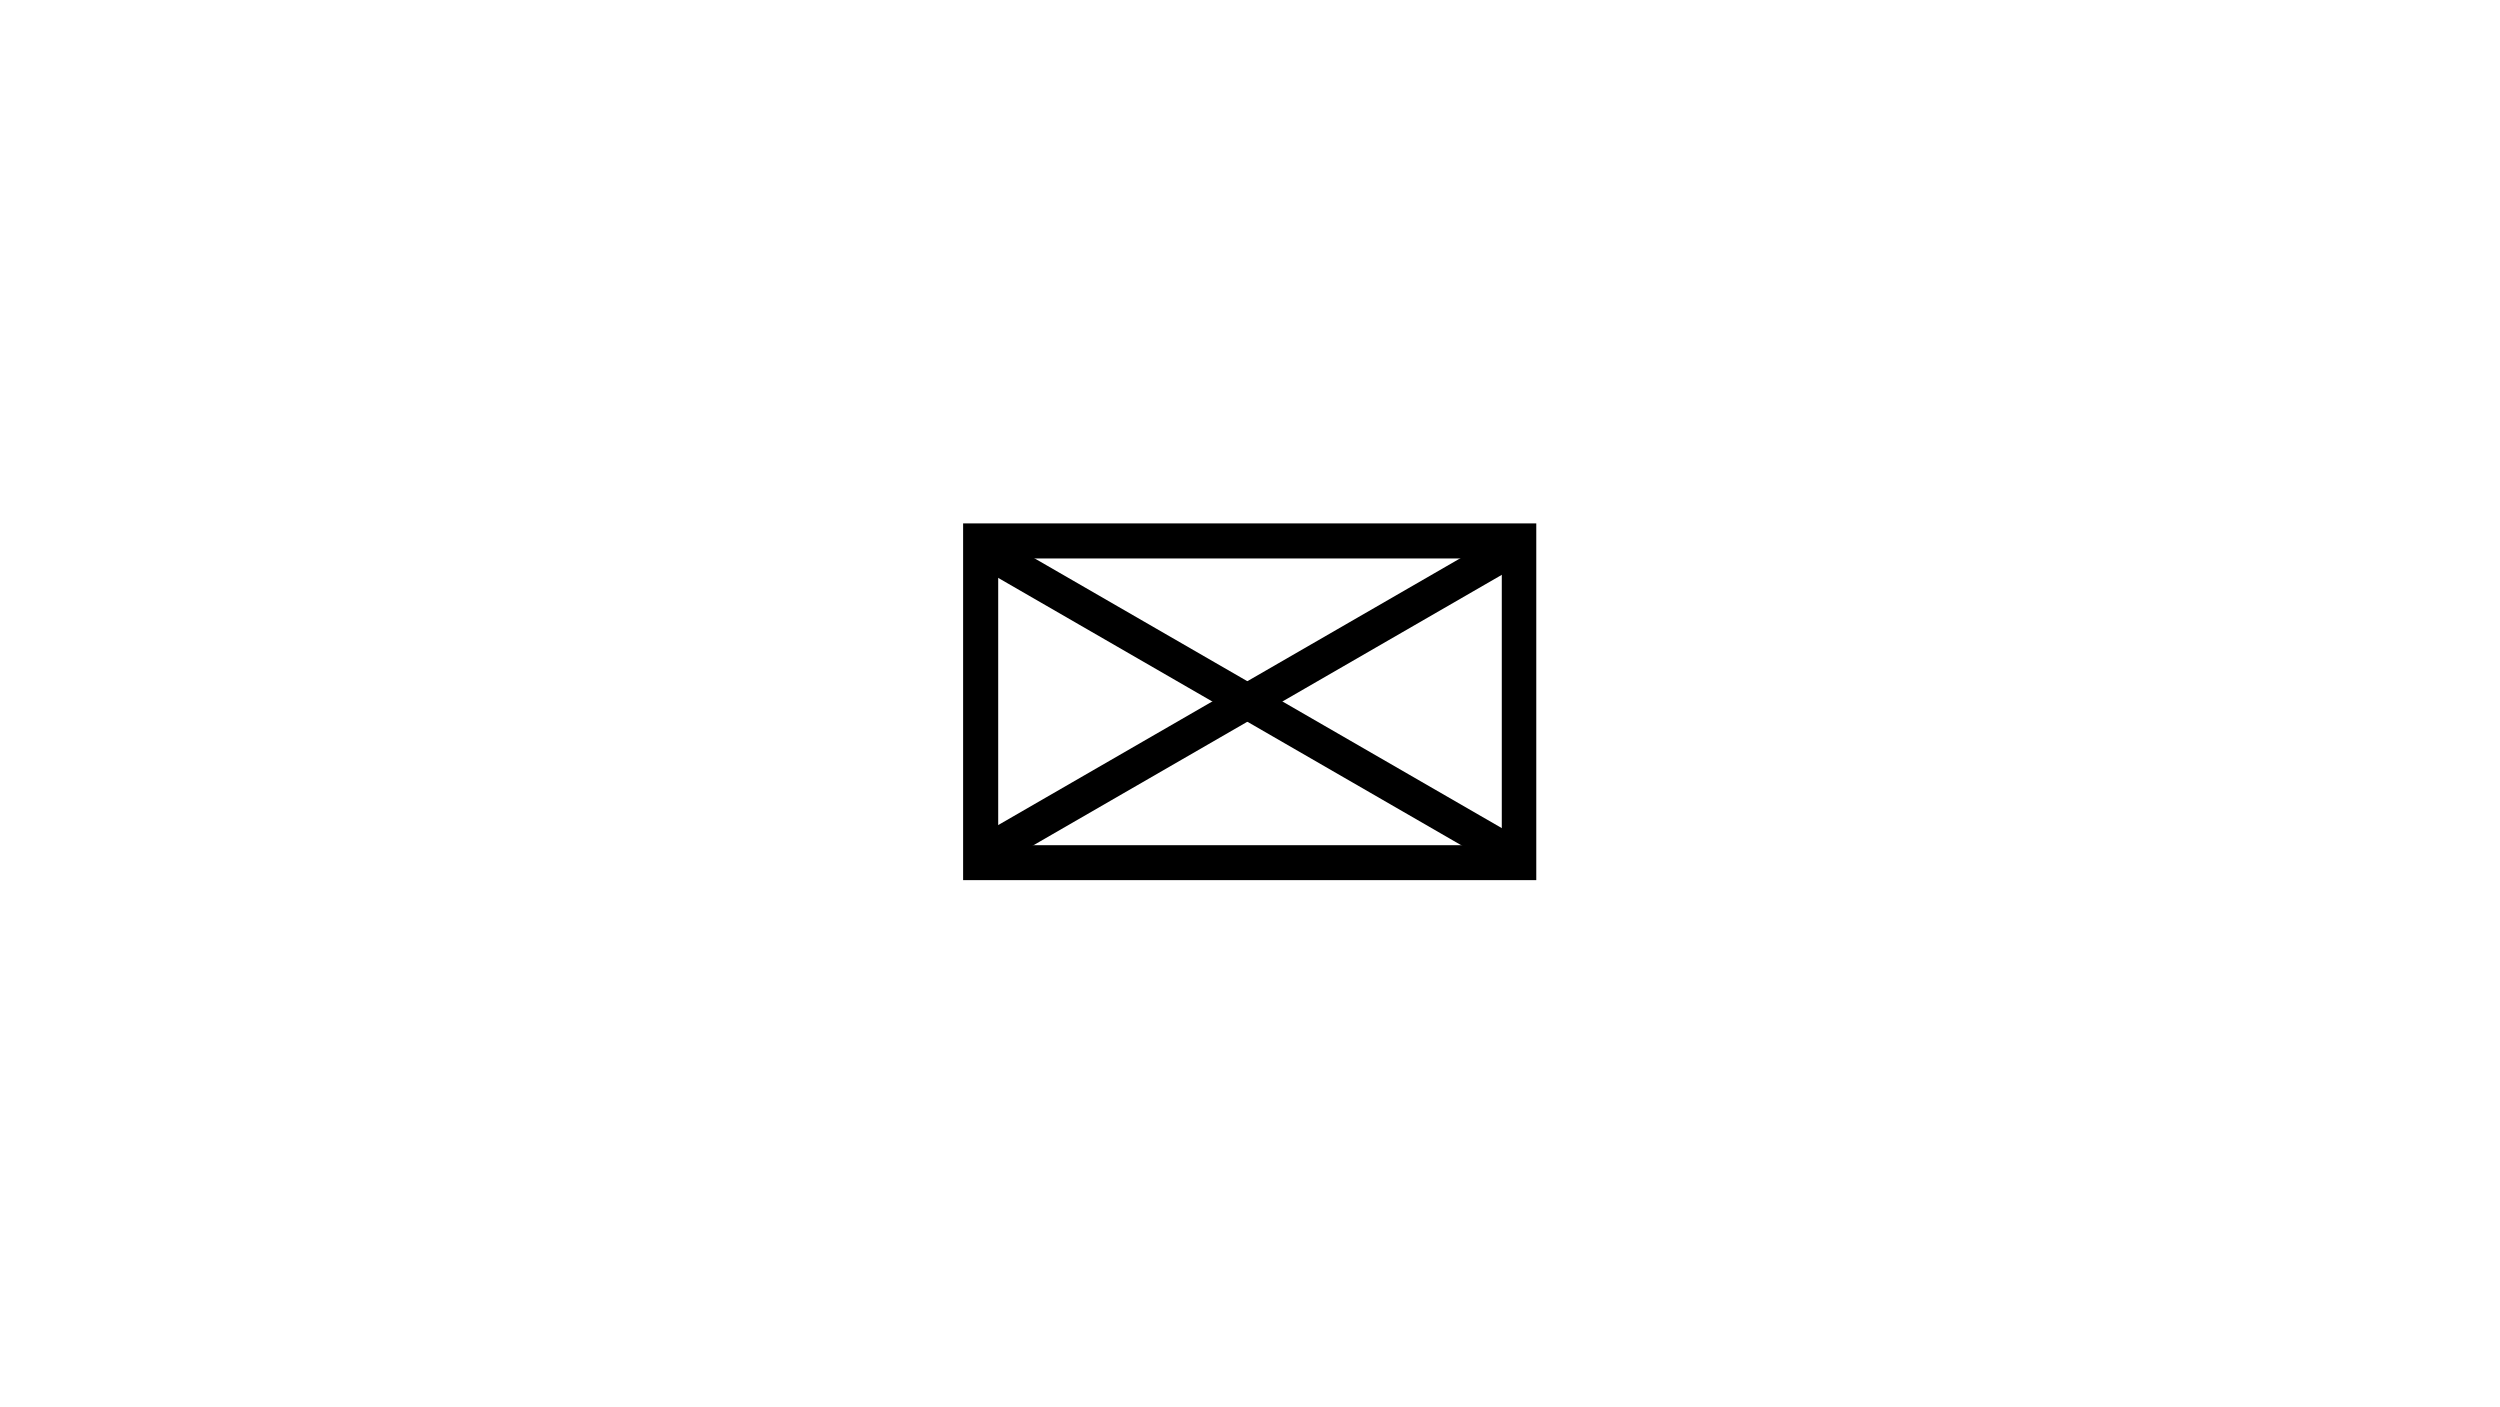
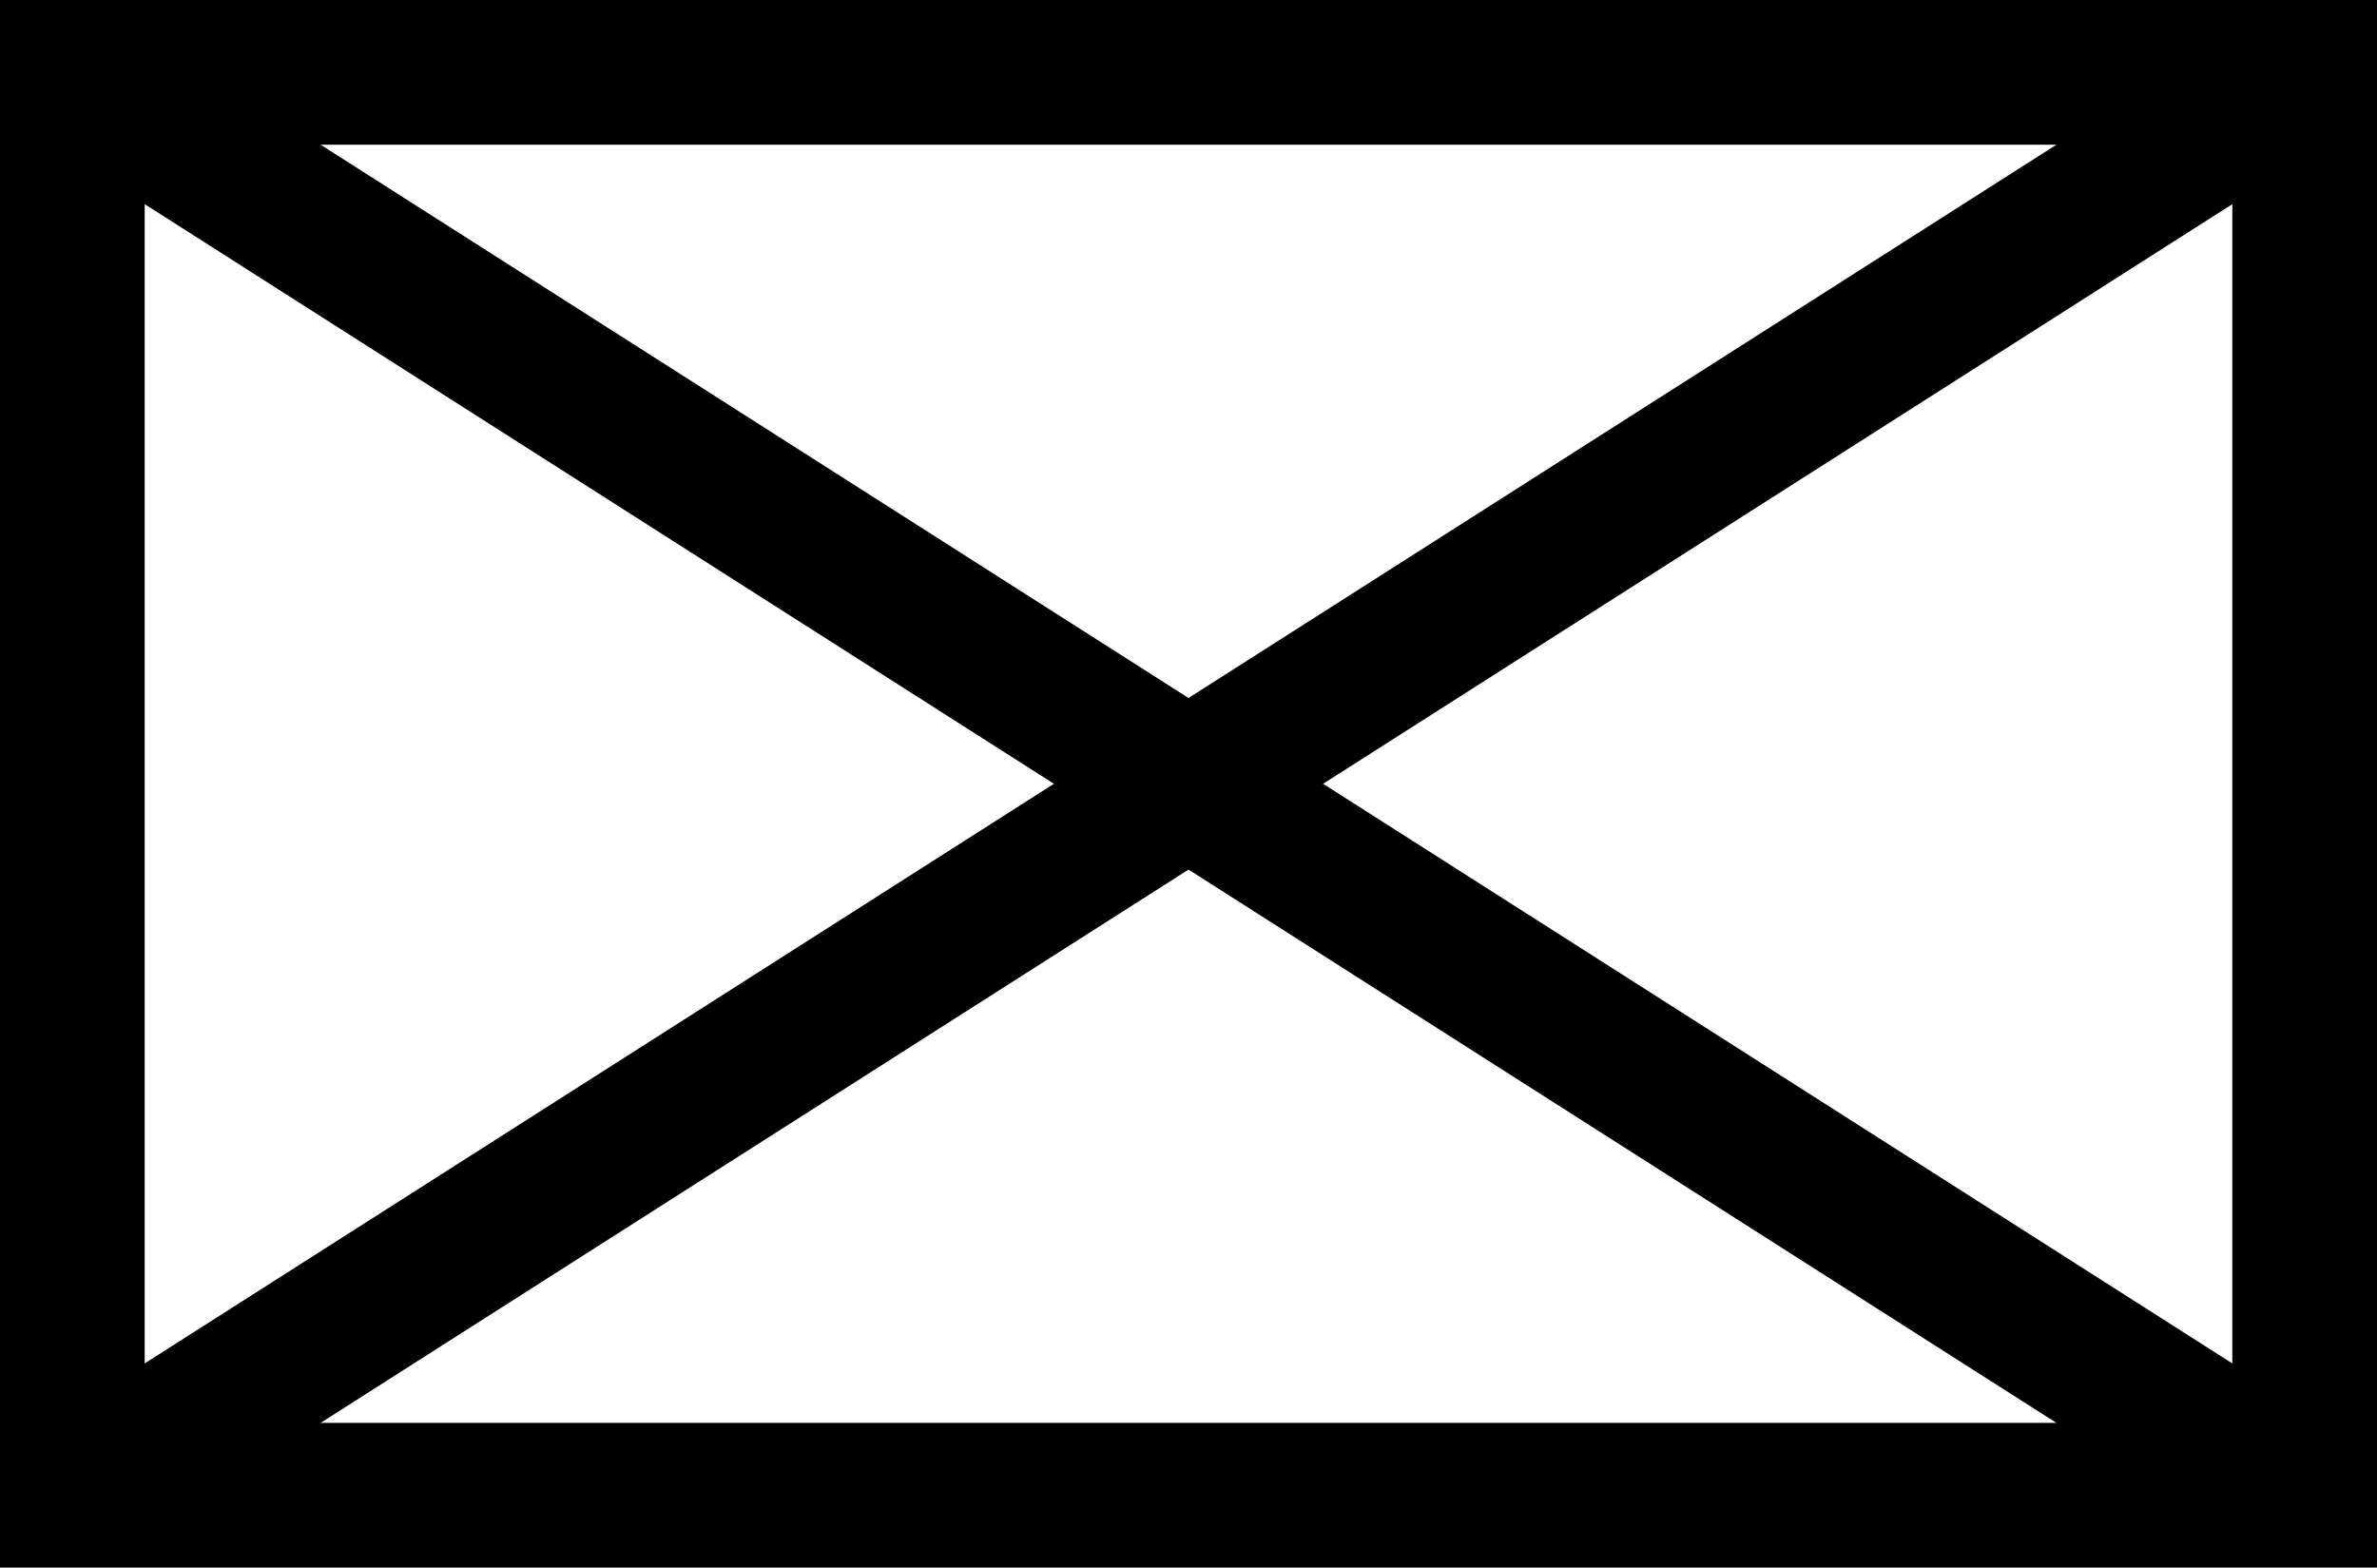
- <svg xmlns="http://www.w3.org/2000/svg" width="1280" zoomAndPan="magnify" viewBox="0 0 960 540" height="720" preserveAspectRatio="xMidYMid meet" version="1.0">
-   <defs>
-     <clipPath id="5ce47f3f7b">
-       <path d="M 369.836 200.973 L 589.93 200.973 L 589.93 337.969 L 369.836 337.969 Z M 369.836 200.973 " clip-rule="nonzero" />
-     </clipPath>
-   </defs>
-   <g clip-path="url(#5ce47f3f7b)">
-     <path stroke-linecap="butt" transform="matrix(0.748614, 0, 0, 0.748614, 369.8356, 200.9735)" fill="none" stroke-linejoin="miter" d="M 0 -0.001 L 294.31 -0.001 L 294.31 183.077 L 0 183.077 Z M 0 -0.001 " stroke="#000000" stroke-width="36" stroke-opacity="1" stroke-miterlimit="4" />
+ <svg xmlns="http://www.w3.org/2000/svg" version="1.1" width="98.571" height="65" viewBox="0,0,98.571,65">
+   <g transform="translate(-190.7143,-147.5)">
+     <g data-paper-data="{&quot;isPaintingLayer&quot;:true}" fill="none" fill-rule="nonzero" stroke="#000000" stroke-width="6" stroke-linejoin="miter" stroke-miterlimit="10" stroke-dasharray="" stroke-dashoffset="0" style="mix-blend-mode: normal">
+       <path d="M193.714,209.5v-59h92.571v59z" stroke-linecap="butt" />
+       <path d="M284.821,208.571l-89.643,-57.143" stroke-linecap="round" />
+       <path d="M284.821,151.429l-89.643,57.143" data-paper-data="{&quot;index&quot;:null}" stroke-linecap="round" />
+     </g>
  </g>
-   <path stroke-linecap="butt" transform="matrix(0.648318, 0.374307, -0.374307, 0.648318, 378.1019, 203.3448)" fill="none" stroke-linejoin="miter" d="M 0.001 8.999 L 321.596 8.999 " stroke="#000000" stroke-width="18" stroke-opacity="1" stroke-miterlimit="4" />
-   <path stroke-linecap="butt" transform="matrix(0.648318, -0.374307, 0.374307, 0.648318, 371.3644, 323.7196)" fill="none" stroke-linejoin="miter" d="M 0.001 9.001 L 321.596 9.001 " stroke="#000000" stroke-width="18" stroke-opacity="1" stroke-miterlimit="4" />
</svg>
